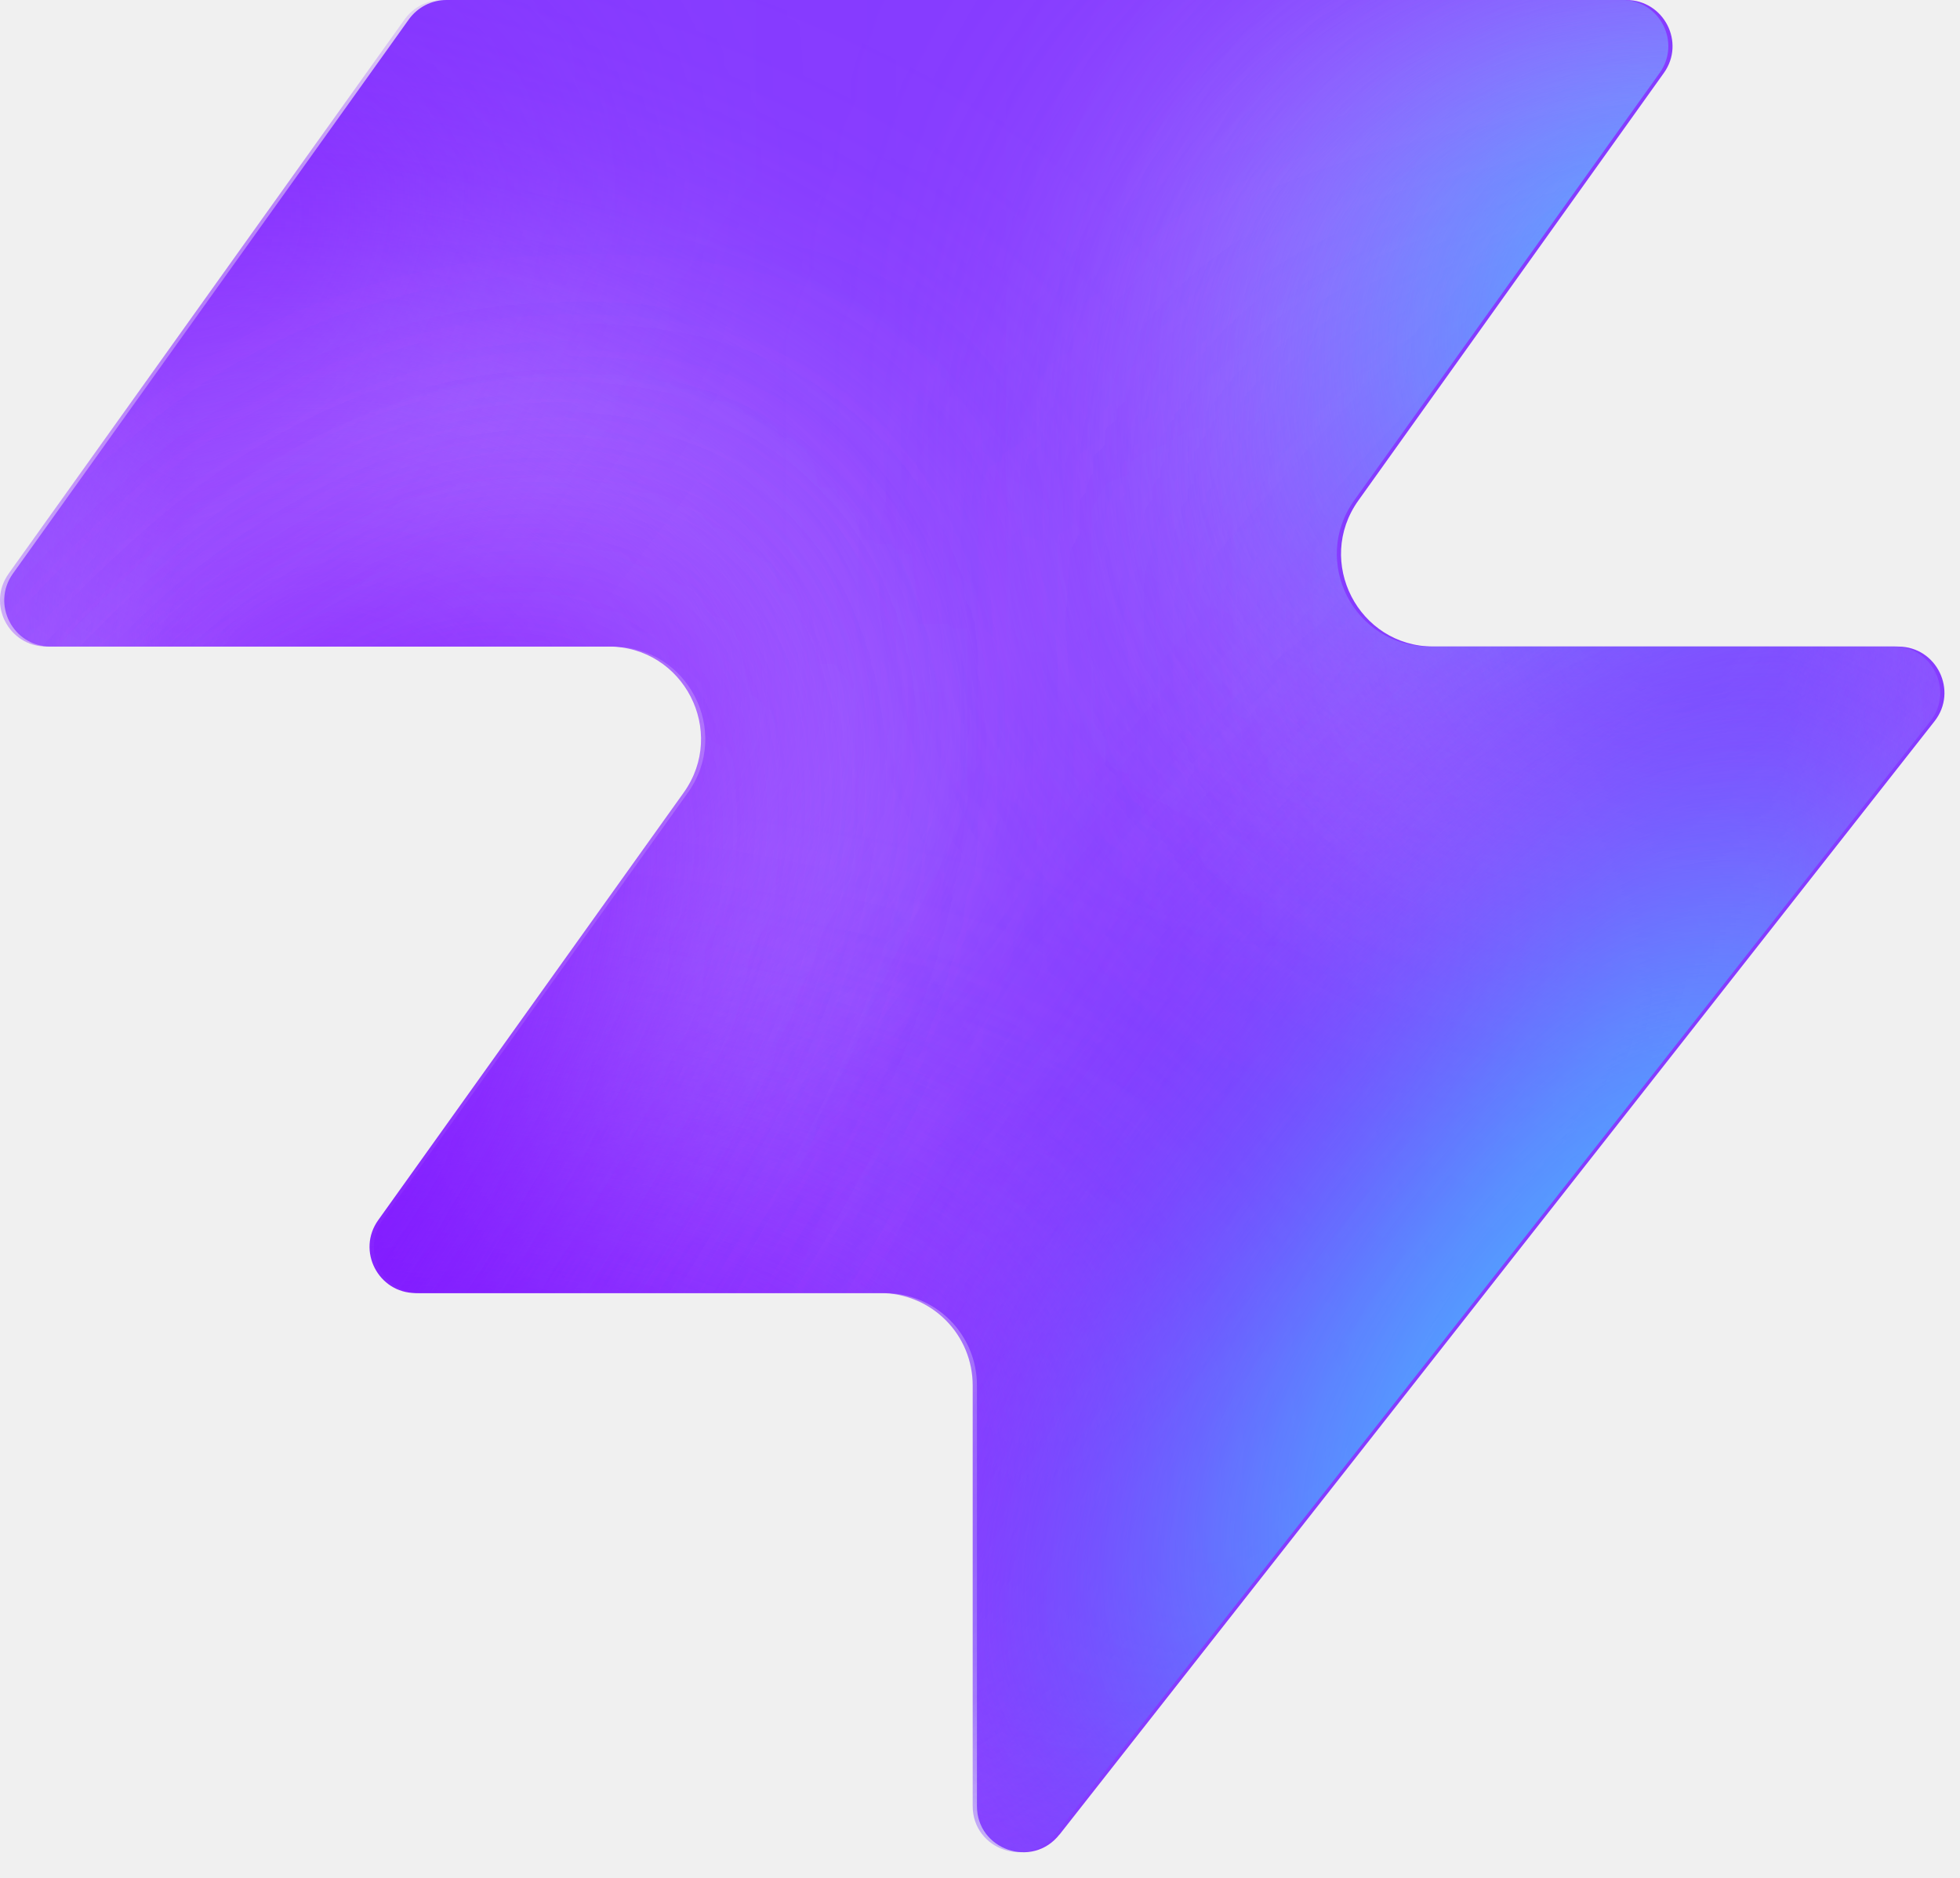
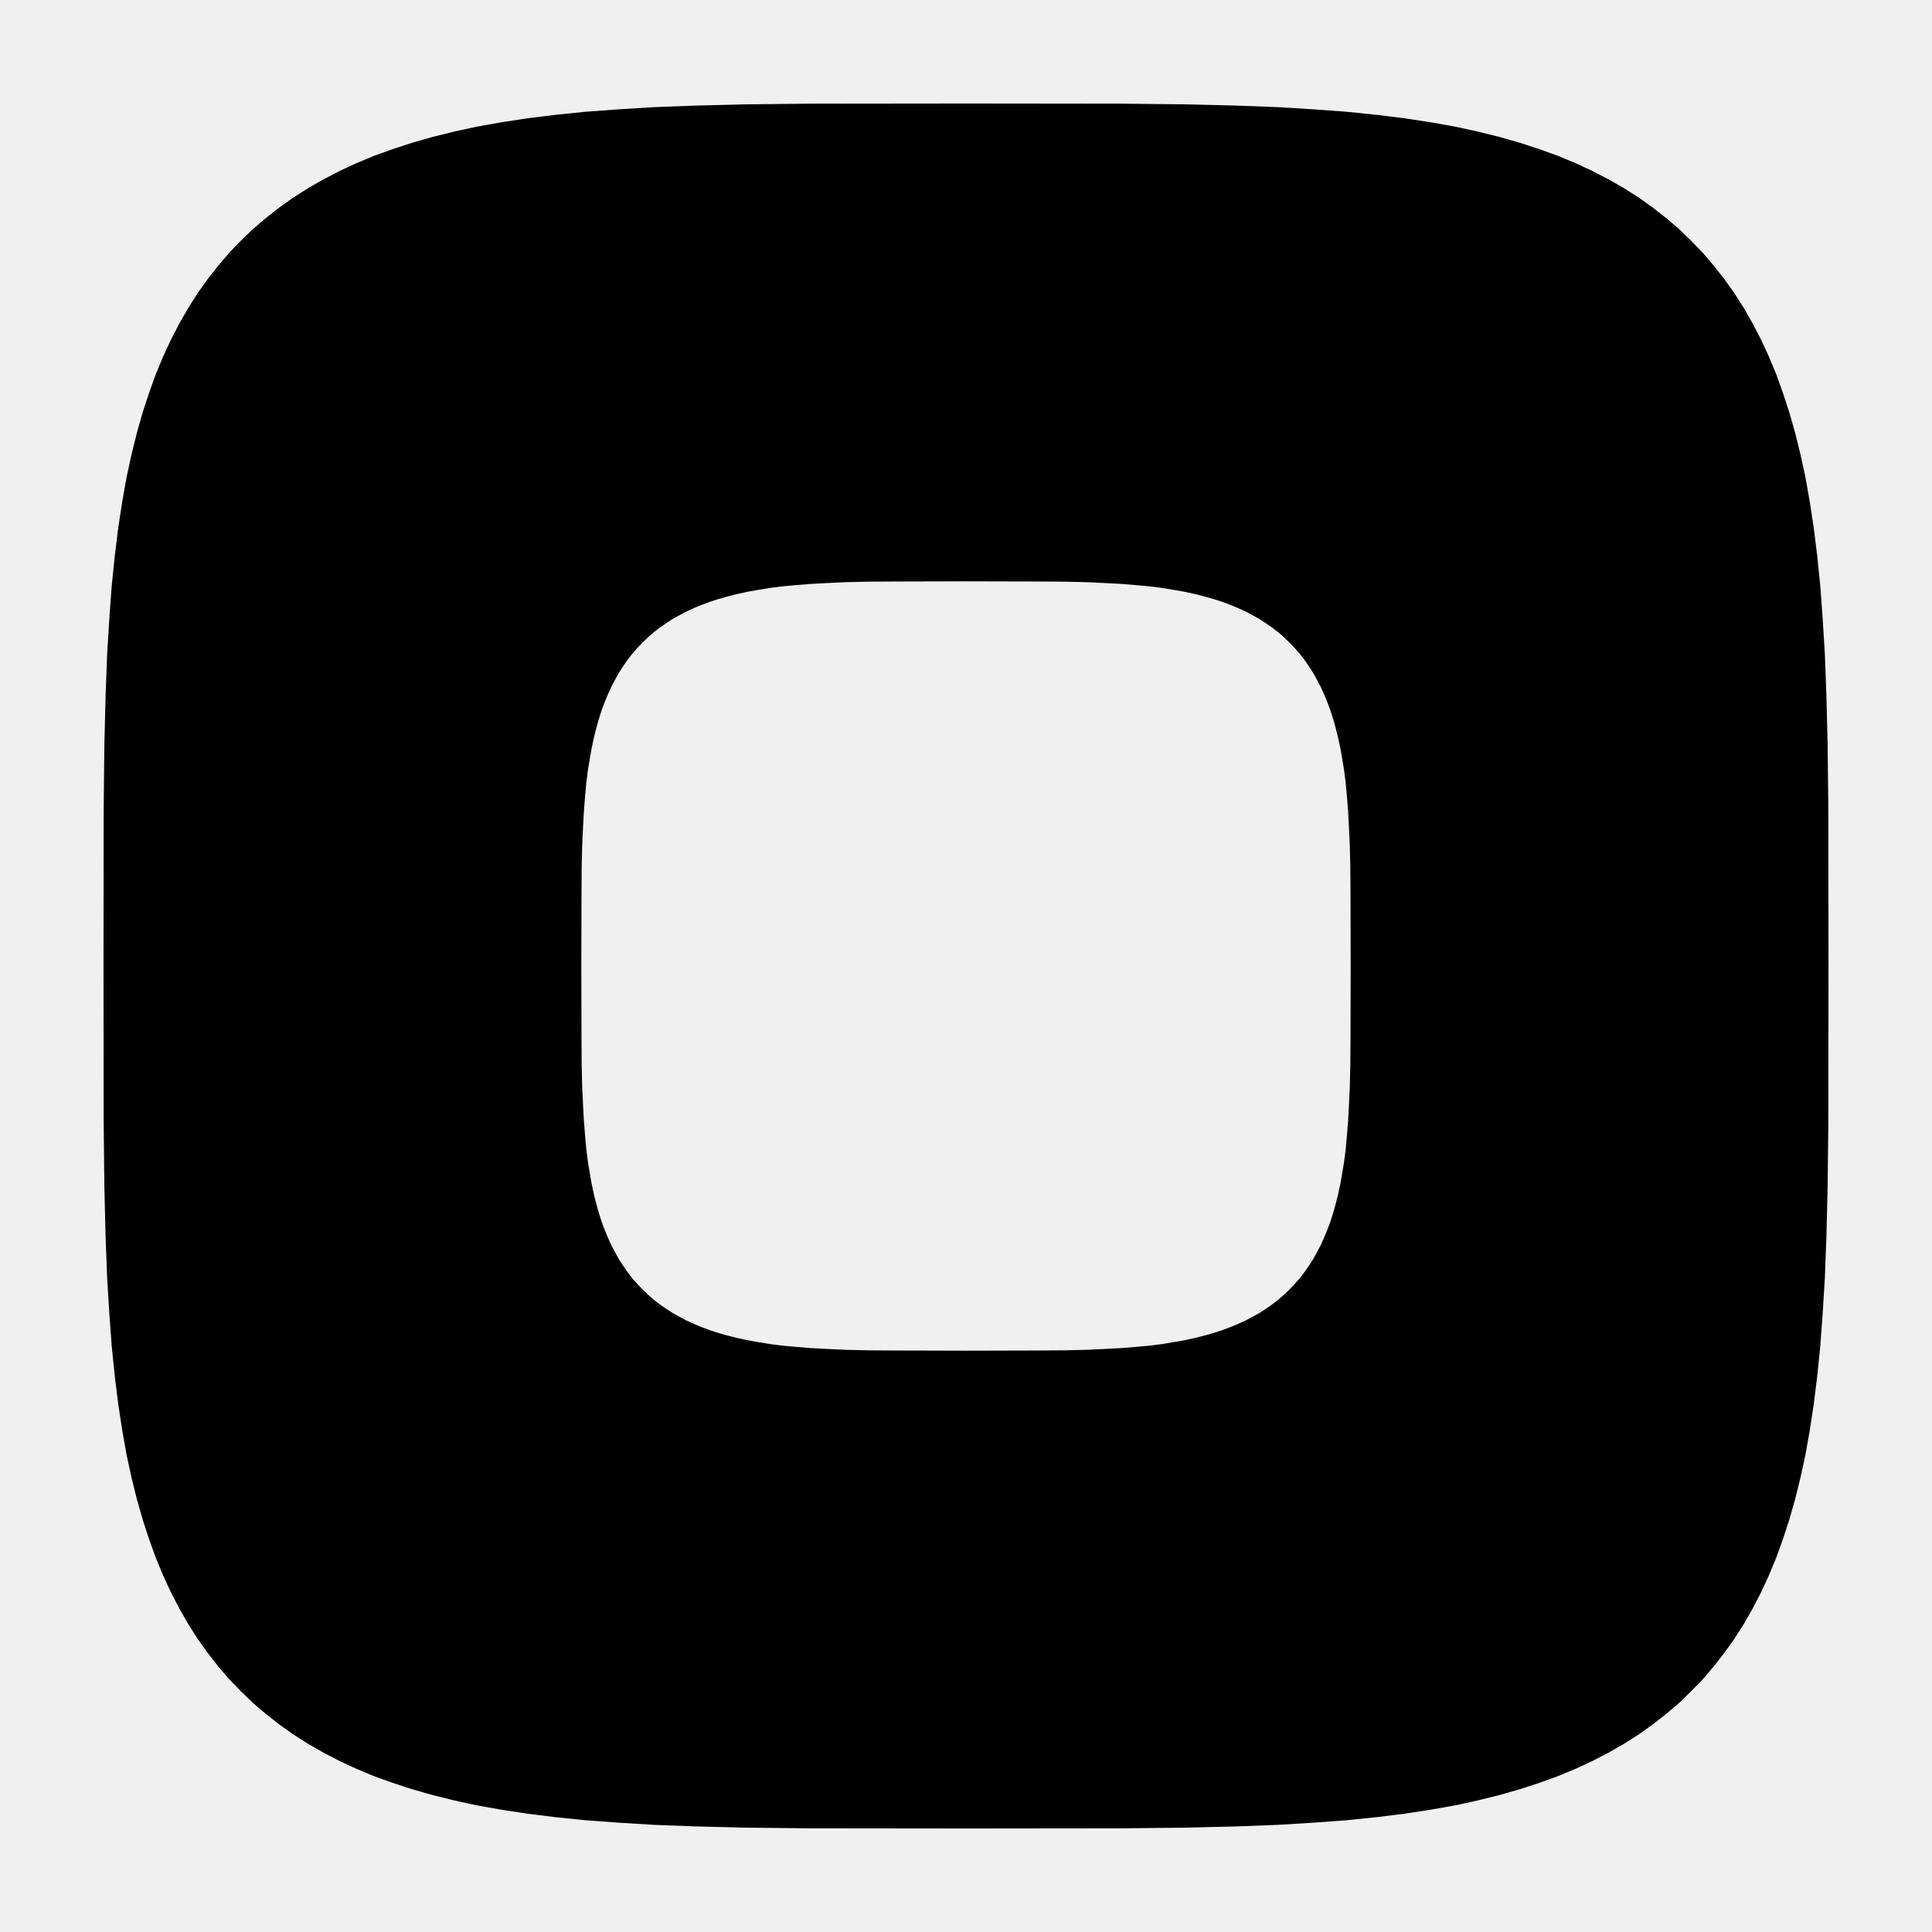
- <svg xmlns="http://www.w3.org/2000/svg" width="48" height="46" fill="none" viewBox="0 0 48 46">
-   <path fill="#863bff" d="M25.946 44.938c-.664.845-2.021.375-2.021-.698V33.937a2.26 2.26 0 0 0-2.262-2.262H10.287c-.92 0-1.456-1.04-.92-1.788l7.48-10.471c1.07-1.497 0-3.578-1.842-3.578H1.237c-.92 0-1.456-1.04-.92-1.788L10.013.474c.214-.297.556-.474.92-.474h28.894c.92 0 1.456 1.04.92 1.788l-7.48 10.471c-1.07 1.498 0 3.579 1.842 3.579h11.377c.943 0 1.473 1.088.89 1.83L25.947 44.94z" style="fill:#863bff;fill:color(display-p3 .525 .23 1);fill-opacity:1" />
-   <mask id="a" width="48" height="46" x="0" y="0" maskUnits="userSpaceOnUse" style="mask-type:alpha">
-     <path fill="#000" d="M25.842 44.938c-.664.844-2.021.375-2.021-.698V33.937a2.26 2.26 0 0 0-2.262-2.262H10.183c-.92 0-1.456-1.04-.92-1.788l7.48-10.471c1.07-1.498 0-3.579-1.842-3.579H1.133c-.92 0-1.456-1.04-.92-1.787L9.91.473c.214-.297.556-.474.92-.474h28.894c.92 0 1.456 1.04.92 1.788l-7.48 10.471c-1.07 1.498 0 3.578 1.842 3.578h11.377c.943 0 1.473 1.088.89 1.832L25.843 44.94z" style="fill:#000;fill-opacity:1" />
-   </mask>
-   <g mask="url(#a)">
-     <g filter="url(#b)">
-       <ellipse cx="5.508" cy="14.704" fill="#ede6ff" rx="5.508" ry="14.704" style="fill:#ede6ff;fill:color(display-p3 .927 .903 1);fill-opacity:1" transform="matrix(.00324 1 1 -.00324 -4.47 31.516)" />
-     </g>
-     <g filter="url(#c)">
-       <ellipse cx="10.399" cy="29.851" fill="#ede6ff" rx="10.399" ry="29.851" style="fill:#ede6ff;fill:color(display-p3 .927 .903 1);fill-opacity:1" transform="matrix(.00324 1 1 -.00324 -39.328 7.883)" />
-     </g>
-     <g filter="url(#d)">
-       <ellipse cx="5.508" cy="30.487" fill="#7e14ff" rx="5.508" ry="30.487" style="fill:#7e14ff;fill:color(display-p3 .492 .077 1);fill-opacity:1" transform="rotate(89.814 -25.913 -14.639)scale(1 -1)" />
-     </g>
-     <g filter="url(#e)">
-       <ellipse cx="5.508" cy="30.599" fill="#7e14ff" rx="5.508" ry="30.599" style="fill:#7e14ff;fill:color(display-p3 .492 .077 1);fill-opacity:1" transform="rotate(89.814 -32.644 -3.334)scale(1 -1)" />
-     </g>
-     <g filter="url(#f)">
-       <ellipse cx="5.508" cy="30.599" fill="#7e14ff" rx="5.508" ry="30.599" style="fill:#7e14ff;fill:color(display-p3 .492 .077 1);fill-opacity:1" transform="matrix(.00324 1 1 -.00324 -34.34 30.47)" />
-     </g>
-     <g filter="url(#g)">
-       <ellipse cx="14.072" cy="22.078" fill="#ede6ff" rx="14.072" ry="22.078" style="fill:#ede6ff;fill:color(display-p3 .927 .903 1);fill-opacity:1" transform="rotate(93.35 24.506 48.493)scale(-1 1)" />
-     </g>
-     <g filter="url(#h)">
-       <ellipse cx="3.47" cy="21.501" fill="#7e14ff" rx="3.47" ry="21.501" style="fill:#7e14ff;fill:color(display-p3 .492 .077 1);fill-opacity:1" transform="rotate(89.009 28.708 47.59)scale(-1 1)" />
-     </g>
-     <g filter="url(#i)">
-       <ellipse cx="3.47" cy="21.501" fill="#7e14ff" rx="3.47" ry="21.501" style="fill:#7e14ff;fill:color(display-p3 .492 .077 1);fill-opacity:1" transform="rotate(89.009 28.708 47.59)scale(-1 1)" />
-     </g>
-     <g filter="url(#j)">
-       <ellipse cx=".387" cy="8.972" fill="#7e14ff" rx="4.407" ry="29.108" style="fill:#7e14ff;fill:color(display-p3 .492 .077 1);fill-opacity:1" transform="rotate(39.51 .387 8.972)" />
-     </g>
-     <g filter="url(#k)">
-       <ellipse cx="47.523" cy="-6.092" fill="#7e14ff" rx="4.407" ry="29.108" style="fill:#7e14ff;fill:color(display-p3 .492 .077 1);fill-opacity:1" transform="rotate(37.892 47.523 -6.092)" />
-     </g>
-     <g filter="url(#l)">
-       <ellipse cx="41.412" cy="6.333" fill="#47bfff" rx="5.971" ry="9.665" style="fill:#47bfff;fill:color(display-p3 .28 .748 1);fill-opacity:1" transform="rotate(37.892 41.412 6.333)" />
-     </g>
-     <g filter="url(#m)">
-       <ellipse cx="-1.879" cy="38.332" fill="#7e14ff" rx="4.407" ry="29.108" style="fill:#7e14ff;fill:color(display-p3 .492 .077 1);fill-opacity:1" transform="rotate(37.892 -1.88 38.332)" />
-     </g>
-     <g filter="url(#n)">
-       <ellipse cx="-1.879" cy="38.332" fill="#7e14ff" rx="4.407" ry="29.108" style="fill:#7e14ff;fill:color(display-p3 .492 .077 1);fill-opacity:1" transform="rotate(37.892 -1.88 38.332)" />
-     </g>
-     <g filter="url(#o)">
-       <ellipse cx="35.651" cy="29.907" fill="#7e14ff" rx="4.407" ry="29.108" style="fill:#7e14ff;fill:color(display-p3 .492 .077 1);fill-opacity:1" transform="rotate(37.892 35.651 29.907)" />
-     </g>
-     <g filter="url(#p)">
-       <ellipse cx="38.418" cy="32.4" fill="#47bfff" rx="5.971" ry="15.297" style="fill:#47bfff;fill:color(display-p3 .28 .748 1);fill-opacity:1" transform="rotate(37.892 38.418 32.4)" />
-     </g>
-   </g>
-   <defs>
-     <filter id="b" width="60.045" height="41.654" x="-19.77" y="16.149" color-interpolation-filters="sRGB" filterUnits="userSpaceOnUse">
-       <feFlood flood-opacity="0" result="BackgroundImageFix" />
-       <feBlend in="SourceGraphic" in2="BackgroundImageFix" result="shape" />
-       <feGaussianBlur result="effect1_foregroundBlur_2002_17158" stdDeviation="7.659" />
-     </filter>
-     <filter id="c" width="90.34" height="51.437" x="-54.613" y="-7.533" color-interpolation-filters="sRGB" filterUnits="userSpaceOnUse">
-       <feFlood flood-opacity="0" result="BackgroundImageFix" />
-       <feBlend in="SourceGraphic" in2="BackgroundImageFix" result="shape" />
-       <feGaussianBlur result="effect1_foregroundBlur_2002_17158" stdDeviation="7.659" />
-     </filter>
-     <filter id="d" width="79.355" height="29.4" x="-49.64" y="2.03" color-interpolation-filters="sRGB" filterUnits="userSpaceOnUse">
-       <feFlood flood-opacity="0" result="BackgroundImageFix" />
-       <feBlend in="SourceGraphic" in2="BackgroundImageFix" result="shape" />
-       <feGaussianBlur result="effect1_foregroundBlur_2002_17158" stdDeviation="4.596" />
-     </filter>
-     <filter id="e" width="79.579" height="29.4" x="-45.045" y="20.029" color-interpolation-filters="sRGB" filterUnits="userSpaceOnUse">
-       <feFlood flood-opacity="0" result="BackgroundImageFix" />
-       <feBlend in="SourceGraphic" in2="BackgroundImageFix" result="shape" />
-       <feGaussianBlur result="effect1_foregroundBlur_2002_17158" stdDeviation="4.596" />
-     </filter>
-     <filter id="f" width="79.579" height="29.4" x="-43.513" y="21.178" color-interpolation-filters="sRGB" filterUnits="userSpaceOnUse">
-       <feFlood flood-opacity="0" result="BackgroundImageFix" />
-       <feBlend in="SourceGraphic" in2="BackgroundImageFix" result="shape" />
-       <feGaussianBlur result="effect1_foregroundBlur_2002_17158" stdDeviation="4.596" />
-     </filter>
-     <filter id="g" width="74.749" height="58.852" x="15.756" y="-17.901" color-interpolation-filters="sRGB" filterUnits="userSpaceOnUse">
-       <feFlood flood-opacity="0" result="BackgroundImageFix" />
-       <feBlend in="SourceGraphic" in2="BackgroundImageFix" result="shape" />
-       <feGaussianBlur result="effect1_foregroundBlur_2002_17158" stdDeviation="7.659" />
-     </filter>
-     <filter id="h" width="61.377" height="25.362" x="23.548" y="2.284" color-interpolation-filters="sRGB" filterUnits="userSpaceOnUse">
-       <feFlood flood-opacity="0" result="BackgroundImageFix" />
-       <feBlend in="SourceGraphic" in2="BackgroundImageFix" result="shape" />
-       <feGaussianBlur result="effect1_foregroundBlur_2002_17158" stdDeviation="4.596" />
-     </filter>
-     <filter id="i" width="61.377" height="25.362" x="23.548" y="2.284" color-interpolation-filters="sRGB" filterUnits="userSpaceOnUse">
-       <feFlood flood-opacity="0" result="BackgroundImageFix" />
-       <feBlend in="SourceGraphic" in2="BackgroundImageFix" result="shape" />
-       <feGaussianBlur result="effect1_foregroundBlur_2002_17158" stdDeviation="4.596" />
-     </filter>
-     <filter id="j" width="56.045" height="63.649" x="-27.636" y="-22.853" color-interpolation-filters="sRGB" filterUnits="userSpaceOnUse">
-       <feFlood flood-opacity="0" result="BackgroundImageFix" />
-       <feBlend in="SourceGraphic" in2="BackgroundImageFix" result="shape" />
-       <feGaussianBlur result="effect1_foregroundBlur_2002_17158" stdDeviation="4.596" />
-     </filter>
-     <filter id="k" width="54.814" height="64.646" x="20.116" y="-38.415" color-interpolation-filters="sRGB" filterUnits="userSpaceOnUse">
-       <feFlood flood-opacity="0" result="BackgroundImageFix" />
-       <feBlend in="SourceGraphic" in2="BackgroundImageFix" result="shape" />
-       <feGaussianBlur result="effect1_foregroundBlur_2002_17158" stdDeviation="4.596" />
-     </filter>
-     <filter id="l" width="33.541" height="35.313" x="24.641" y="-11.323" color-interpolation-filters="sRGB" filterUnits="userSpaceOnUse">
-       <feFlood flood-opacity="0" result="BackgroundImageFix" />
-       <feBlend in="SourceGraphic" in2="BackgroundImageFix" result="shape" />
-       <feGaussianBlur result="effect1_foregroundBlur_2002_17158" stdDeviation="4.596" />
-     </filter>
-     <filter id="m" width="54.814" height="64.646" x="-29.286" y="6.009" color-interpolation-filters="sRGB" filterUnits="userSpaceOnUse">
-       <feFlood flood-opacity="0" result="BackgroundImageFix" />
-       <feBlend in="SourceGraphic" in2="BackgroundImageFix" result="shape" />
-       <feGaussianBlur result="effect1_foregroundBlur_2002_17158" stdDeviation="4.596" />
-     </filter>
-     <filter id="n" width="54.814" height="64.646" x="-29.286" y="6.009" color-interpolation-filters="sRGB" filterUnits="userSpaceOnUse">
-       <feFlood flood-opacity="0" result="BackgroundImageFix" />
-       <feBlend in="SourceGraphic" in2="BackgroundImageFix" result="shape" />
-       <feGaussianBlur result="effect1_foregroundBlur_2002_17158" stdDeviation="4.596" />
-     </filter>
-     <filter id="o" width="54.814" height="64.646" x="8.244" y="-2.416" color-interpolation-filters="sRGB" filterUnits="userSpaceOnUse">
-       <feFlood flood-opacity="0" result="BackgroundImageFix" />
-       <feBlend in="SourceGraphic" in2="BackgroundImageFix" result="shape" />
-       <feGaussianBlur result="effect1_foregroundBlur_2002_17158" stdDeviation="4.596" />
-     </filter>
-     <filter id="p" width="39.409" height="43.623" x="18.713" y="10.588" color-interpolation-filters="sRGB" filterUnits="userSpaceOnUse">
-       <feFlood flood-opacity="0" result="BackgroundImageFix" />
-       <feBlend in="SourceGraphic" in2="BackgroundImageFix" result="shape" />
-       <feGaussianBlur result="effect1_foregroundBlur_2002_17158" stdDeviation="4.596" />
-     </filter>
-   </defs>
+ <svg xmlns="http://www.w3.org/2000/svg" viewBox="0 0 112 112">
+   <style>path { fill: #000; } @media (prefers-color-scheme: dark) { path { fill: #fff; } }</style>
+   <path fill-rule="evenodd" d="M106.00 56.00 L105.99 65.04 L105.95 68.79 L105.88 71.65 L105.79 74.06 L105.66 76.18 L105.52 78.08 L105.34 79.83 L105.14 81.44 L104.91 82.94 L104.66 84.35 L104.37 85.68 L104.06 86.93 L103.72 88.12 L103.35 89.25 L102.96 90.33 L102.53 91.36 L102.08 92.33 L101.59 93.27 L101.08 94.16 L100.54 95.01 L99.96 95.82 L99.35 96.60 L98.72 97.34 L98.04 98.04 L97.34 98.72 L96.60 99.35 L95.82 99.96 L95.01 100.54 L94.16 101.08 L93.27 101.59 L92.33 102.08 L91.36 102.53 L90.33 102.96 L89.25 103.35 L88.12 103.72 L86.93 104.06 L85.68 104.37 L84.35 104.66 L82.94 104.91 L81.44 105.14 L79.83 105.34 L78.08 105.52 L76.18 105.66 L74.06 105.79 L71.65 105.88 L68.79 105.95 L65.04 105.99 L56.00 106.00 L46.96 105.99 L43.21 105.95 L40.35 105.88 L37.94 105.79 L35.82 105.66 L33.92 105.52 L32.17 105.34 L30.56 105.14 L29.06 104.91 L27.65 104.66 L26.32 104.37 L25.07 104.06 L23.88 103.72 L22.75 103.35 L21.67 102.96 L20.64 102.53 L19.67 102.08 L18.73 101.59 L17.84 101.08 L16.99 100.54 L16.18 99.96 L15.40 99.35 L14.66 98.72 L13.96 98.04 L13.28 97.34 L12.65 96.60 L12.04 95.82 L11.46 95.01 L10.92 94.16 L10.41 93.27 L9.92 92.33 L9.47 91.36 L9.04 90.33 L8.65 89.25 L8.28 88.12 L7.94 86.93 L7.63 85.68 L7.34 84.35 L7.09 82.94 L6.86 81.44 L6.66 79.83 L6.48 78.08 L6.34 76.18 L6.21 74.06 L6.12 71.65 L6.05 68.79 L6.01 65.04 L6.00 56.00 L6.01 46.96 L6.05 43.21 L6.12 40.35 L6.21 37.94 L6.34 35.82 L6.48 33.92 L6.66 32.17 L6.86 30.56 L7.09 29.06 L7.34 27.65 L7.63 26.32 L7.94 25.07 L8.28 23.88 L8.65 22.75 L9.04 21.67 L9.47 20.64 L9.92 19.67 L10.41 18.73 L10.92 17.84 L11.46 16.99 L12.04 16.18 L12.65 15.40 L13.28 14.66 L13.96 13.96 L14.66 13.28 L15.40 12.65 L16.18 12.04 L16.99 11.46 L17.84 10.92 L18.73 10.41 L19.67 9.92 L20.64 9.47 L21.67 9.04 L22.75 8.65 L23.88 8.28 L25.07 7.94 L26.32 7.63 L27.65 7.34 L29.06 7.09 L30.56 6.86 L32.17 6.66 L33.92 6.48 L35.82 6.34 L37.94 6.21 L40.35 6.12 L43.21 6.05 L46.96 6.01 L56.00 6.00 L65.04 6.01 L68.79 6.05 L71.65 6.12 L74.06 6.21 L76.18 6.34 L78.08 6.48 L79.83 6.66 L81.44 6.86 L82.94 7.09 L84.35 7.34 L85.68 7.63 L86.93 7.94 L88.12 8.28 L89.25 8.65 L90.33 9.04 L91.36 9.47 L92.33 9.92 L93.27 10.41 L94.16 10.92 L95.01 11.46 L95.82 12.04 L96.60 12.65 L97.34 13.28 L98.04 13.96 L98.72 14.66 L99.35 15.40 L99.96 16.18 L100.54 16.99 L101.08 17.84 L101.59 18.73 L102.08 19.67 L102.53 20.64 L102.96 21.67 L103.35 22.75 L103.72 23.88 L104.06 25.07 L104.37 26.32 L104.66 27.65 L104.91 29.06 L105.14 30.56 L105.34 32.17 L105.52 33.92 L105.66 35.82 L105.79 37.94 L105.88 40.35 L105.95 43.21 L105.99 46.96 Z M78.30 56.00 L78.29 60.03 L78.28 61.70 L78.25 62.98 L78.20 64.06 L78.15 65.00 L78.08 65.85 L78.01 66.63 L77.92 67.34 L77.81 68.01 L77.70 68.64 L77.57 69.24 L77.43 69.80 L77.28 70.33 L77.12 70.83 L76.94 71.31 L76.75 71.77 L76.55 72.21 L76.33 72.62 L76.11 73.02 L75.86 73.40 L75.61 73.76 L75.34 74.11 L75.05 74.44 L74.75 74.75 L74.44 75.05 L74.11 75.34 L73.76 75.61 L73.40 75.86 L73.02 76.11 L72.62 76.33 L72.21 76.55 L71.77 76.75 L71.31 76.94 L70.83 77.12 L70.33 77.28 L69.80 77.43 L69.24 77.57 L68.64 77.70 L68.01 77.81 L67.34 77.92 L66.63 78.01 L65.85 78.08 L65.00 78.15 L64.06 78.20 L62.98 78.25 L61.70 78.28 L60.03 78.29 L56.00 78.30 L51.97 78.29 L50.30 78.28 L49.02 78.25 L47.94 78.20 L47.00 78.15 L46.15 78.08 L45.37 78.01 L44.66 77.92 L43.99 77.81 L43.36 77.70 L42.76 77.57 L42.20 77.43 L41.67 77.28 L41.17 77.12 L40.69 76.94 L40.23 76.75 L39.79 76.55 L39.38 76.33 L38.98 76.11 L38.60 75.86 L38.24 75.61 L37.89 75.34 L37.56 75.05 L37.25 74.75 L36.95 74.44 L36.66 74.11 L36.39 73.76 L36.14 73.40 L35.89 73.02 L35.67 72.62 L35.45 72.21 L35.25 71.77 L35.06 71.31 L34.88 70.83 L34.72 70.33 L34.57 69.80 L34.43 69.24 L34.30 68.64 L34.19 68.01 L34.08 67.34 L33.99 66.63 L33.92 65.85 L33.85 65.00 L33.80 64.06 L33.75 62.98 L33.72 61.70 L33.71 60.03 L33.70 56.00 L33.71 51.97 L33.72 50.30 L33.75 49.02 L33.80 47.94 L33.85 47.00 L33.92 46.15 L33.99 45.37 L34.08 44.66 L34.19 43.99 L34.30 43.36 L34.43 42.76 L34.57 42.20 L34.72 41.67 L34.88 41.17 L35.06 40.69 L35.25 40.23 L35.45 39.79 L35.67 39.38 L35.89 38.98 L36.14 38.60 L36.39 38.24 L36.66 37.89 L36.95 37.56 L37.25 37.25 L37.56 36.95 L37.89 36.66 L38.24 36.39 L38.60 36.14 L38.98 35.89 L39.38 35.67 L39.79 35.45 L40.23 35.25 L40.69 35.06 L41.17 34.88 L41.67 34.72 L42.20 34.57 L42.76 34.43 L43.36 34.30 L43.99 34.19 L44.66 34.08 L45.37 33.99 L46.15 33.92 L47.00 33.85 L47.94 33.80 L49.02 33.75 L50.30 33.72 L51.97 33.71 L56.00 33.70 L60.03 33.71 L61.70 33.72 L62.98 33.75 L64.06 33.80 L65.00 33.85 L65.85 33.92 L66.63 33.99 L67.34 34.08 L68.01 34.19 L68.64 34.30 L69.24 34.43 L69.80 34.57 L70.33 34.72 L70.83 34.88 L71.31 35.06 L71.77 35.25 L72.21 35.45 L72.62 35.67 L73.02 35.89 L73.40 36.14 L73.76 36.39 L74.11 36.66 L74.44 36.95 L74.75 37.25 L75.05 37.56 L75.34 37.89 L75.61 38.24 L75.86 38.60 L76.11 38.98 L76.33 39.38 L76.55 39.79 L76.75 40.23 L76.94 40.69 L77.12 41.17 L77.28 41.67 L77.43 42.20 L77.57 42.76 L77.70 43.36 L77.81 43.99 L77.92 44.66 L78.01 45.37 L78.08 46.15 L78.15 47.00 L78.20 47.94 L78.25 49.02 L78.28 50.30 L78.29 51.97 Z" />
</svg>
